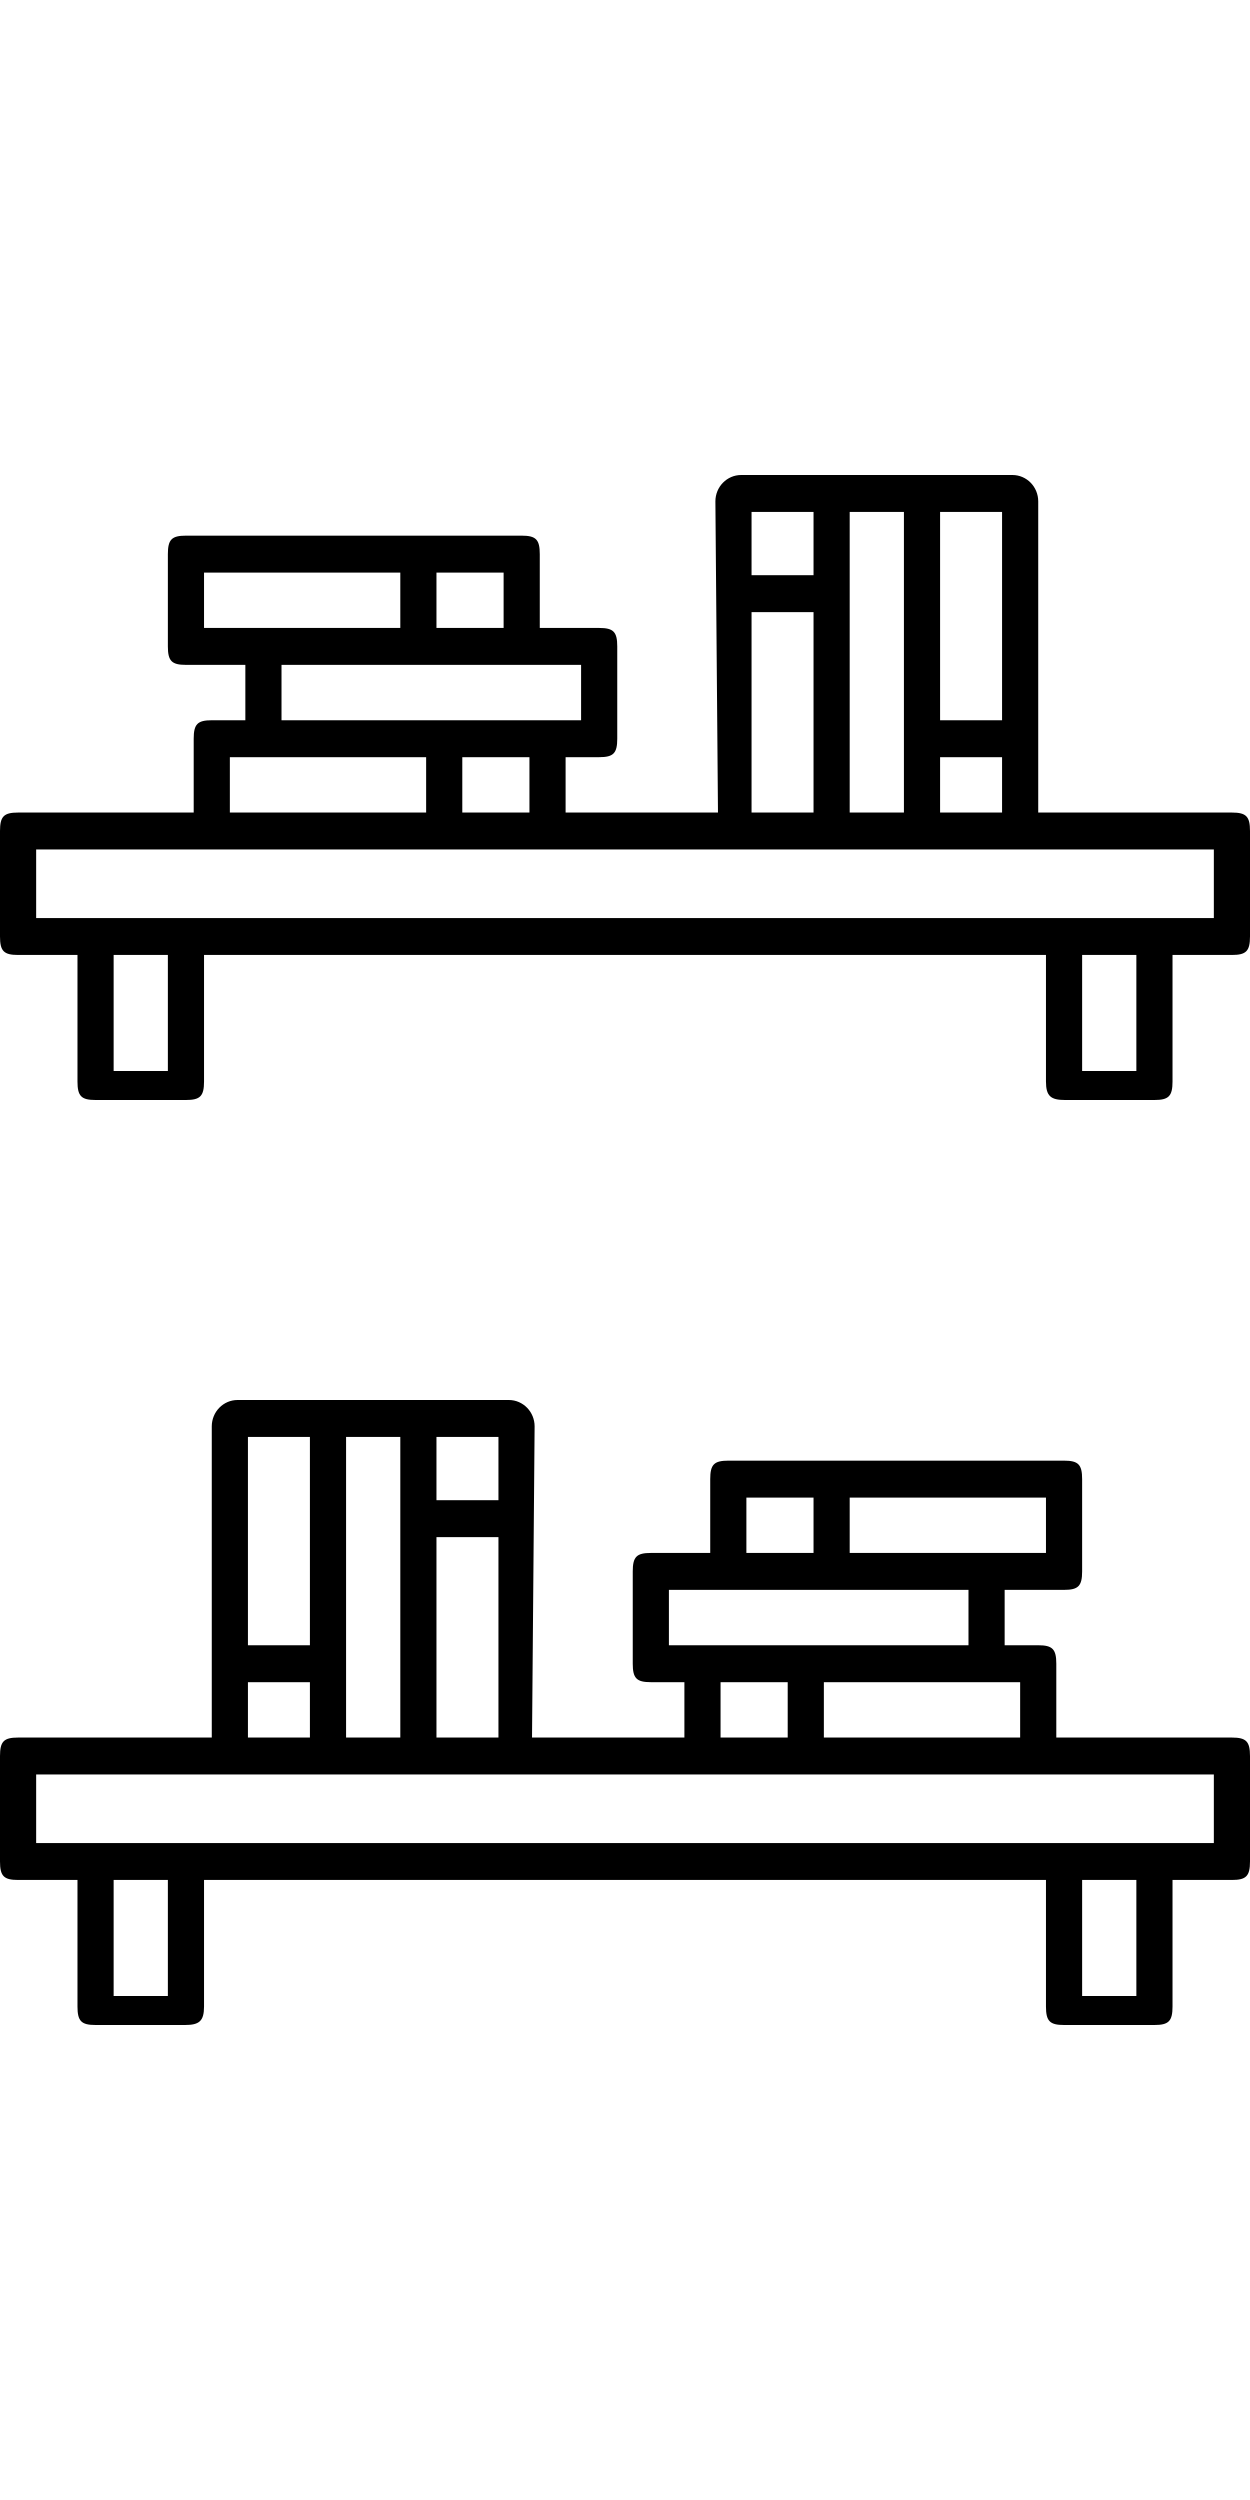
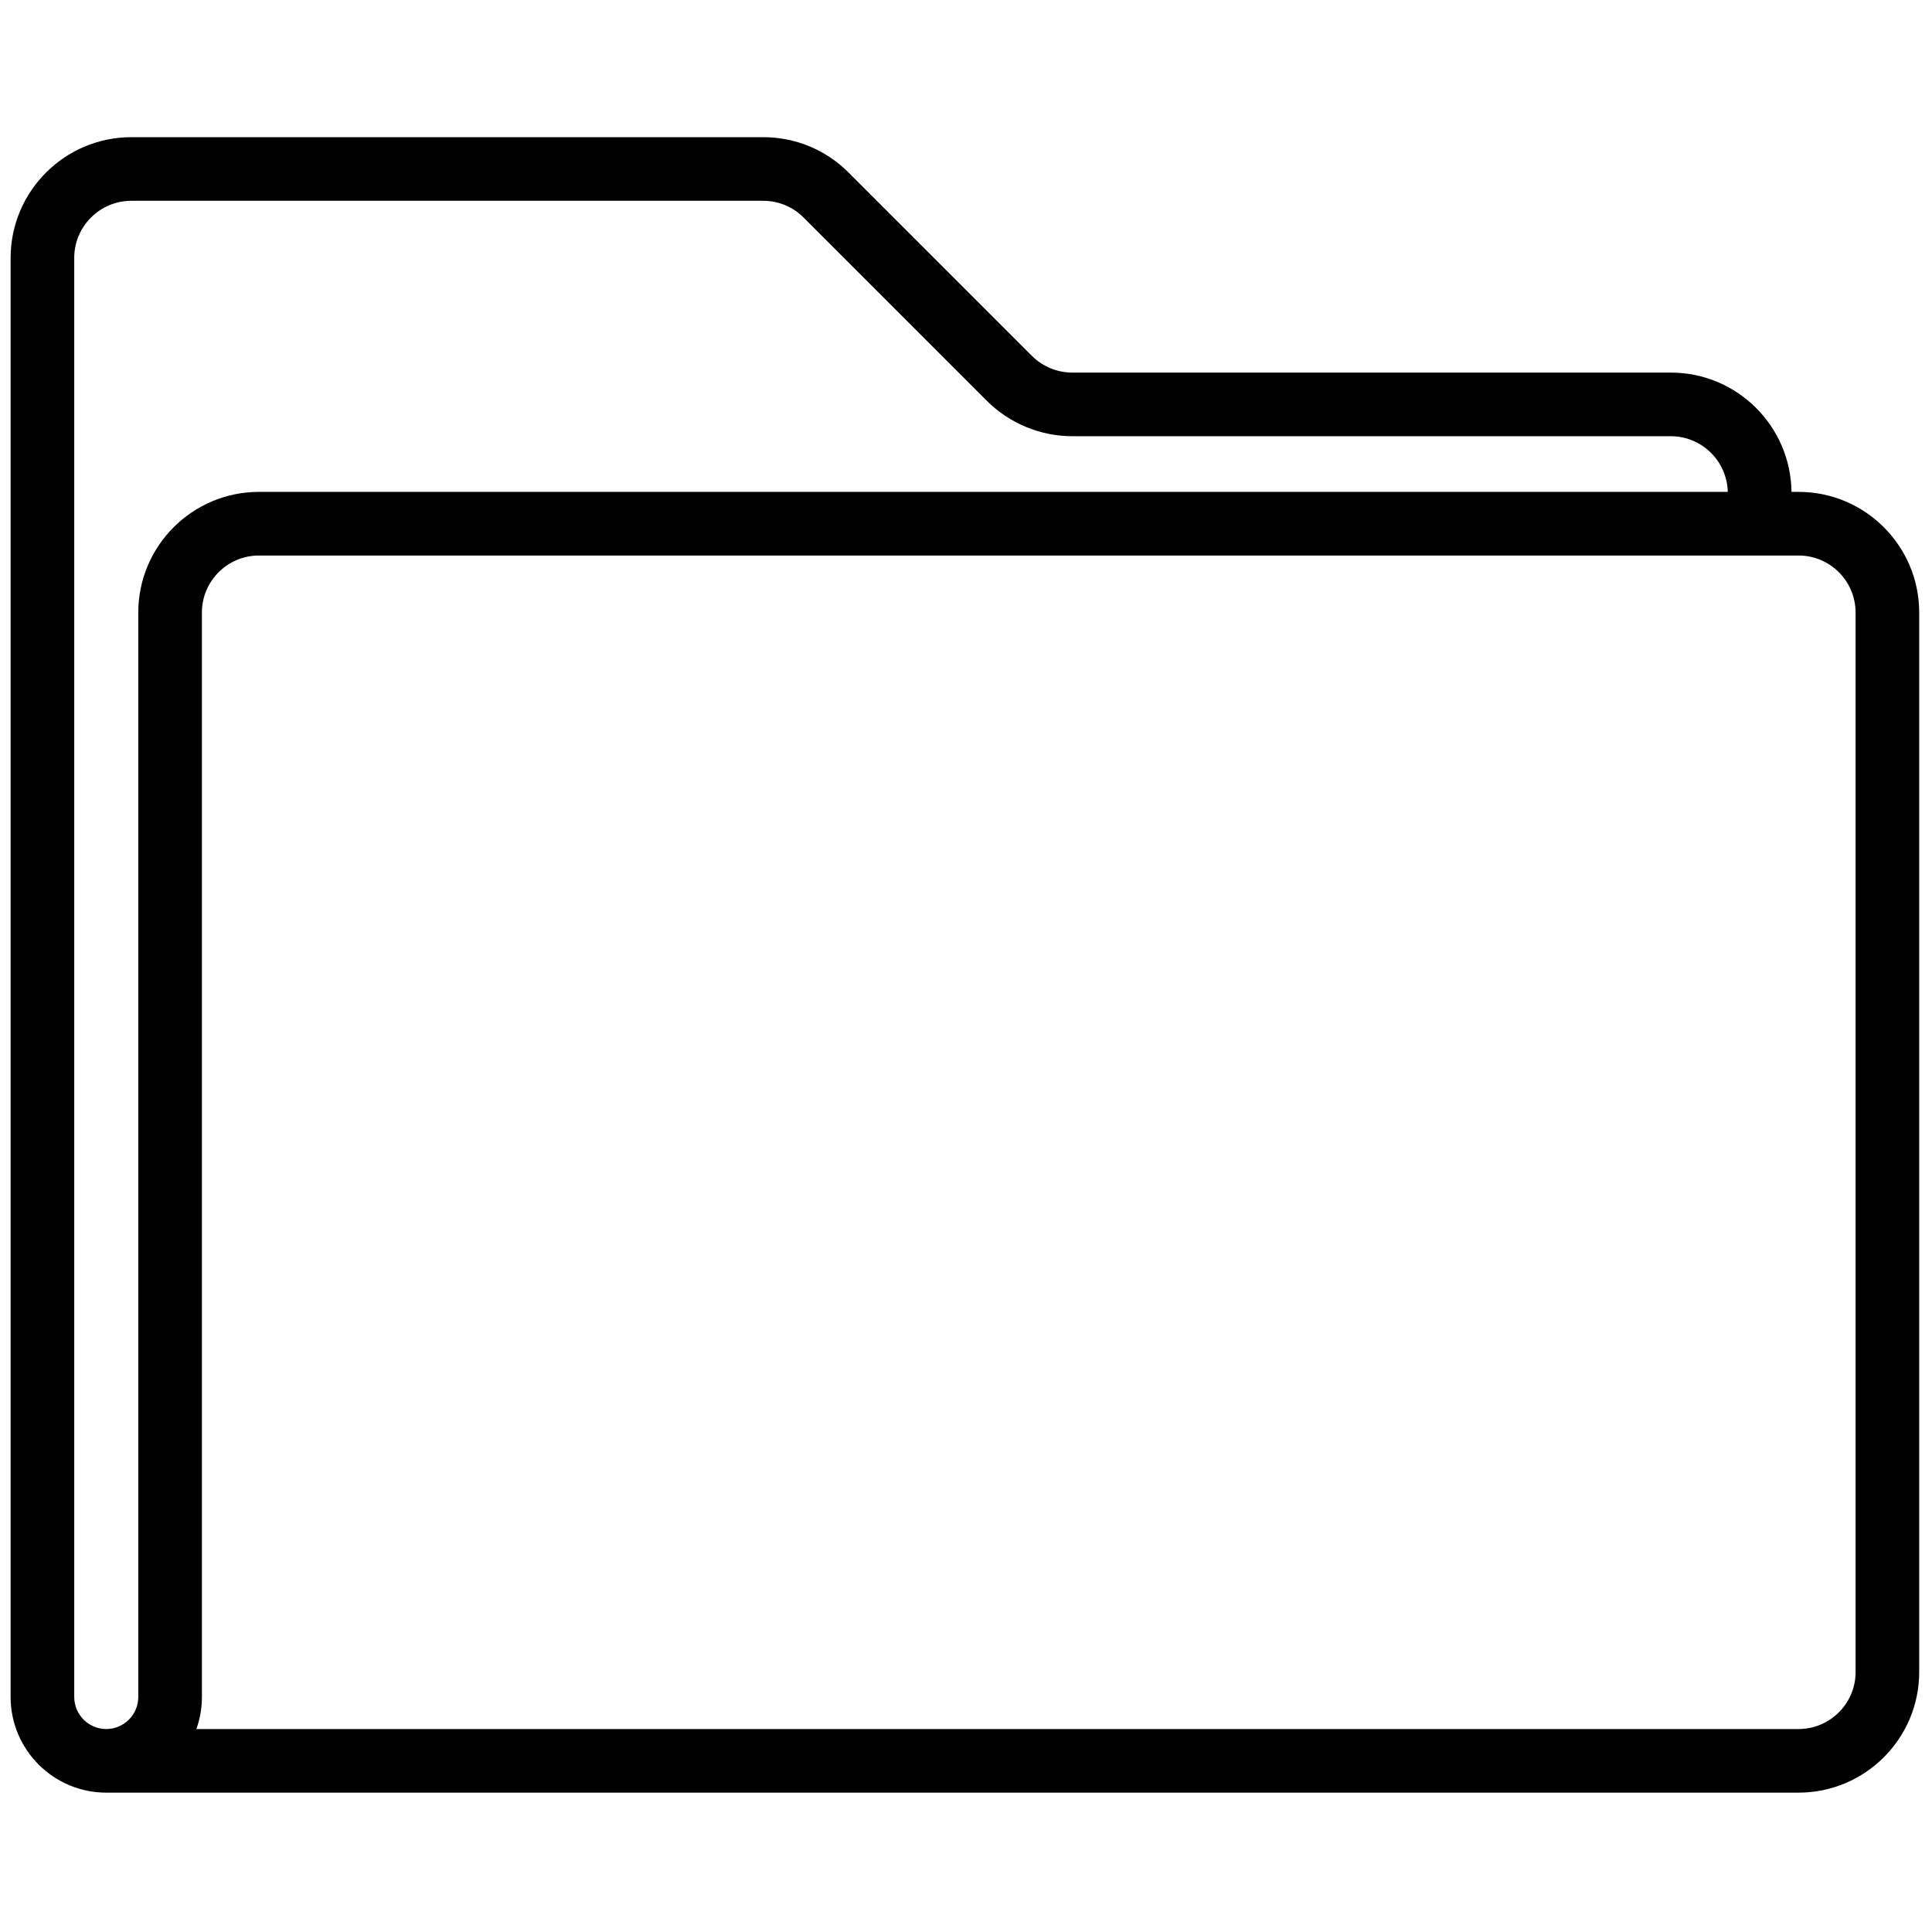
- <svg xmlns="http://www.w3.org/2000/svg" viewBox="0 0 250 500">
-   <path d="M 250 351.203 L 250 372.3 C 250 375.213 249.237 375.992 246.384 375.992 L 234.504 375.992 L 234.504 401.308 C 234.504 404.221 233.741 405 230.888 405 L 212.81 405 C 209.958 405 209.194 404.221 209.194 401.308 L 209.194 375.992 L 40.806 375.992 L 40.806 401.308 C 40.806 404.221 39.847 405 36.995 405 L 19.112 405 C 16.259 405 15.496 404.221 15.496 401.308 L 15.496 375.992 L 3.616 375.992 C 0.763 375.992 0 375.213 0 372.3 L 0 351.203 C 0 348.29 0.763 347.511 3.616 347.511 L 42.355 347.511 L 42.355 285.274 C 42.355 282.361 44.668 280 47.521 280 L 101.756 280 C 104.608 280 106.922 282.361 106.922 285.274 L 106.405 347.511 L 136.88 347.511 L 136.88 336.435 L 130.165 336.435 C 127.313 336.435 126.55 335.656 126.55 332.743 L 126.55 314.283 C 126.55 311.37 127.313 310.591 130.165 310.591 L 142.045 310.591 L 142.045 295.823 C 142.045 292.91 142.809 292.131 145.661 292.131 L 212.81 292.131 C 215.662 292.131 216.426 292.91 216.426 295.823 L 216.426 314.283 C 216.426 317.196 215.662 317.975 212.81 317.975 L 200.93 317.975 L 200.93 329.051 L 207.645 329.051 C 210.497 329.051 211.26 329.83 211.26 332.743 L 211.26 347.511 L 246.384 347.511 C 249.237 347.511 250 348.29 250 351.203 Z M 169.938 310.591 L 209.194 310.591 L 209.194 299.515 L 169.938 299.515 L 169.938 310.591 Z M 149.277 310.591 L 162.707 310.591 L 162.707 299.515 L 149.277 299.515 L 149.277 310.591 Z M 133.781 329.051 L 193.698 329.051 L 193.698 317.975 L 133.781 317.975 L 133.781 329.051 Z M 164.773 336.435 L 164.773 347.511 L 204.029 347.511 L 204.029 336.435 L 164.773 336.435 Z M 144.112 336.435 L 144.112 347.511 L 157.541 347.511 L 157.541 336.435 L 144.112 336.435 Z M 87.293 300.042 L 99.69 300.042 L 99.69 287.384 L 87.293 287.384 L 87.293 300.042 Z M 87.293 347.511 L 99.69 347.511 L 99.69 307.426 L 87.293 307.426 L 87.293 347.511 Z M 69.215 347.511 L 80.062 347.511 L 80.062 287.384 L 69.215 287.384 L 69.215 347.511 Z M 49.587 329.051 L 61.983 329.051 L 61.983 287.384 L 49.587 287.384 L 49.587 329.051 Z M 49.587 347.511 C 49.103 347.511 61.98 347.511 61.983 347.511 L 61.983 336.435 L 49.587 336.435 L 49.587 347.511 Z M 33.574 375.992 L 22.727 375.992 L 22.727 399.198 L 33.574 399.198 L 33.574 375.992 Z M 227.273 375.992 L 216.426 375.992 L 216.426 399.198 L 227.273 399.198 L 227.273 375.992 Z M 242.769 354.895 L 7.231 354.895 L 7.231 368.608 L 242.769 368.608 L 242.769 354.895 Z" style="stroke-width: 0px;" transform="matrix(1, 0, 0, 1, 0, -3.552713678800501e-15)" />
-   <path d="M 0 166.203 L 0 187.3 C 0 190.213 0.763 190.992 3.616 190.992 L 15.496 190.992 L 15.496 216.308 C 15.496 219.221 16.259 220 19.112 220 L 37.19 220 C 40.042 220 40.806 219.221 40.806 216.308 L 40.806 190.992 L 209.194 190.992 L 209.194 216.308 C 209.194 219.221 210.153 220 213.005 220 L 230.888 220 C 233.741 220 234.504 219.221 234.504 216.308 L 234.504 190.992 L 246.384 190.992 C 249.237 190.992 250 190.213 250 187.3 L 250 166.203 C 250 163.29 249.237 162.511 246.384 162.511 L 207.645 162.511 L 207.645 100.274 C 207.645 97.361 205.332 95 202.479 95 L 148.244 95 C 145.392 95 143.079 97.361 143.079 100.274 L 143.595 162.511 L 113.12 162.511 L 113.12 151.435 L 119.835 151.435 C 122.687 151.435 123.45 150.656 123.45 147.743 L 123.45 129.283 C 123.45 126.37 122.687 125.591 119.835 125.591 L 107.955 125.591 L 107.955 110.823 C 107.955 107.91 107.191 107.131 104.339 107.131 L 37.19 107.131 C 34.338 107.131 33.574 107.91 33.574 110.823 L 33.574 129.283 C 33.574 132.196 34.338 132.975 37.19 132.975 L 49.07 132.975 L 49.07 144.051 L 42.355 144.051 C 39.503 144.051 38.74 144.83 38.74 147.743 L 38.74 162.511 L 3.616 162.511 C 0.763 162.511 0 163.29 0 166.203 Z M 80.062 125.591 L 40.806 125.591 L 40.806 114.515 L 80.062 114.515 L 80.062 125.591 Z M 100.723 125.591 L 87.293 125.591 L 87.293 114.515 L 100.723 114.515 L 100.723 125.591 Z M 116.219 144.051 L 56.302 144.051 L 56.302 132.975 L 116.219 132.975 L 116.219 144.051 Z M 85.227 151.435 L 85.227 162.511 L 45.971 162.511 L 45.971 151.435 L 85.227 151.435 Z M 105.888 151.435 L 105.888 162.511 L 92.459 162.511 L 92.459 151.435 L 105.888 151.435 Z M 162.707 115.042 L 150.31 115.042 L 150.31 102.384 L 162.707 102.384 L 162.707 115.042 Z M 162.707 162.511 L 150.31 162.511 L 150.31 122.426 L 162.707 122.426 L 162.707 162.511 Z M 180.785 162.511 L 169.938 162.511 L 169.938 102.384 L 180.785 102.384 L 180.785 162.511 Z M 200.413 144.051 L 188.017 144.051 L 188.017 102.384 L 200.413 102.384 L 200.413 144.051 Z M 200.413 162.511 C 200.897 162.511 188.02 162.511 188.017 162.511 L 188.017 151.435 L 200.413 151.435 L 200.413 162.511 Z M 216.426 190.992 L 227.273 190.992 L 227.273 214.198 L 216.426 214.198 L 216.426 190.992 Z M 22.727 190.992 L 33.574 190.992 L 33.574 214.198 L 22.727 214.198 L 22.727 190.992 Z M 7.231 169.894 L 242.769 169.894 L 242.769 183.608 L 7.231 183.608 L 7.231 169.894 Z" style="stroke-width: 0px; transform-origin: 125px 157.5px;" />
+ <svg xmlns="http://www.w3.org/2000/svg" version="1.1" width="256" height="256" viewBox="0 0 256 256" xml:space="preserve">
+   <g style="stroke: none; stroke-width: 0; stroke-dasharray: none; stroke-linecap: butt; stroke-linejoin: miter; stroke-miterlimit: 10; fill: none; fill-rule: nonzero; opacity: 1;" transform="translate(1.406593 1.406593) scale(2.81 2.81)">
+     <path d="M 84.312 22.694 h -0.335 c -0.037 -3.108 -2.573 -5.625 -5.689 -5.625 H 50.062 c -0.709 0 -1.403 -0.288 -1.904 -0.789 l -8.645 -8.645 c -1.075 -1.075 -2.505 -1.667 -4.025 -1.667 H 5.693 C 2.554 5.968 0 8.522 0 11.661 v 56.344 v 8.649 v 2.867 c 0 2.486 2.023 4.51 4.51 4.51 h 79.801 c 3.137 0 5.688 -2.552 5.688 -5.688 V 28.383 C 90 25.246 87.448 22.694 84.312 22.694 z M 6.02 28.383 v 51.139 c 0 0.832 -0.677 1.51 -1.51 1.51 S 3 80.354 3 79.521 v -2.867 v -8.649 V 11.661 c 0 -1.485 1.208 -2.693 2.693 -2.693 h 29.794 c 0.719 0 1.396 0.28 1.904 0.789 l 8.645 8.645 c 1.06 1.06 2.526 1.667 4.025 1.667 h 28.226 c 1.461 0 2.649 1.172 2.686 2.625 H 11.708 C 8.572 22.694 6.02 25.246 6.02 28.383 z M 87 78.344 c 0 1.481 -1.206 2.688 -2.688 2.688 H 8.76 c 0.168 -0.473 0.26 -0.98 0.26 -1.51 V 28.383 c 0 -1.482 1.206 -2.688 2.688 -2.688 h 72.603 c 1.482 0 2.688 1.206 2.688 2.688 V 78.344 z" style="stroke: none; stroke-width: 1; stroke-dasharray: none; stroke-linecap: butt; stroke-linejoin: miter; stroke-miterlimit: 10; fill: rgb(0,0,0); fill-rule: nonzero; opacity: 1;" transform=" matrix(1 0 0 1 0 0) " stroke-linecap="round" />
+   </g>
</svg>
